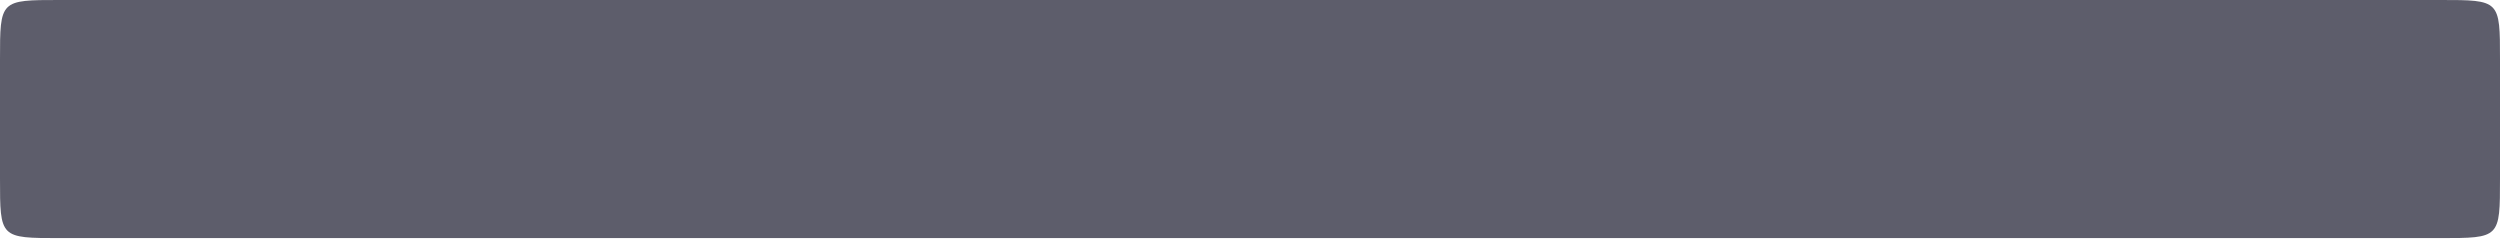
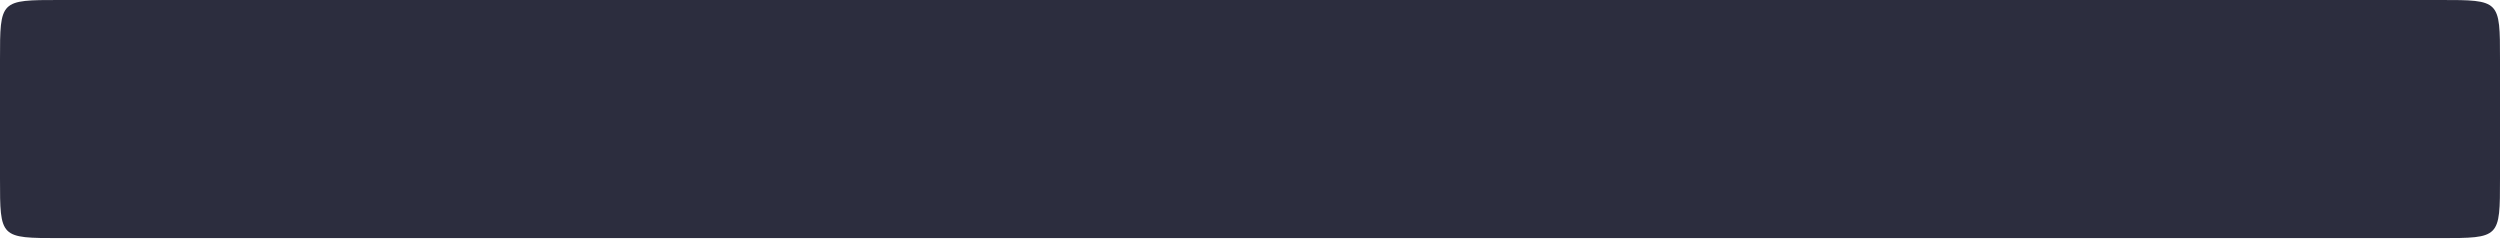
<svg xmlns="http://www.w3.org/2000/svg" width="42" height="4">
  <g transform="translate(0,-1048.362)">
-     <path d="m 1,1048.362 40,0 c 1,0 1,0 1,1 l 0,2 c 0,1 0,1 -1,1 l -40,0 c -1,0 -1,0 -1,-1 l 0,-2 c 0,-1 0,-1 1,-1 z" fill="#5d5d6b" />
+     <path d="m 1,1048.362 40,0 c 1,0 1,0 1,1 l 0,2 c 0,1 0,1 -1,1 l -40,0 c -1,0 -1,0 -1,-1 l 0,-2 c 0,-1 0,-1 1,-1 z" fill="#2c2d3e" />
  </g>
</svg>
